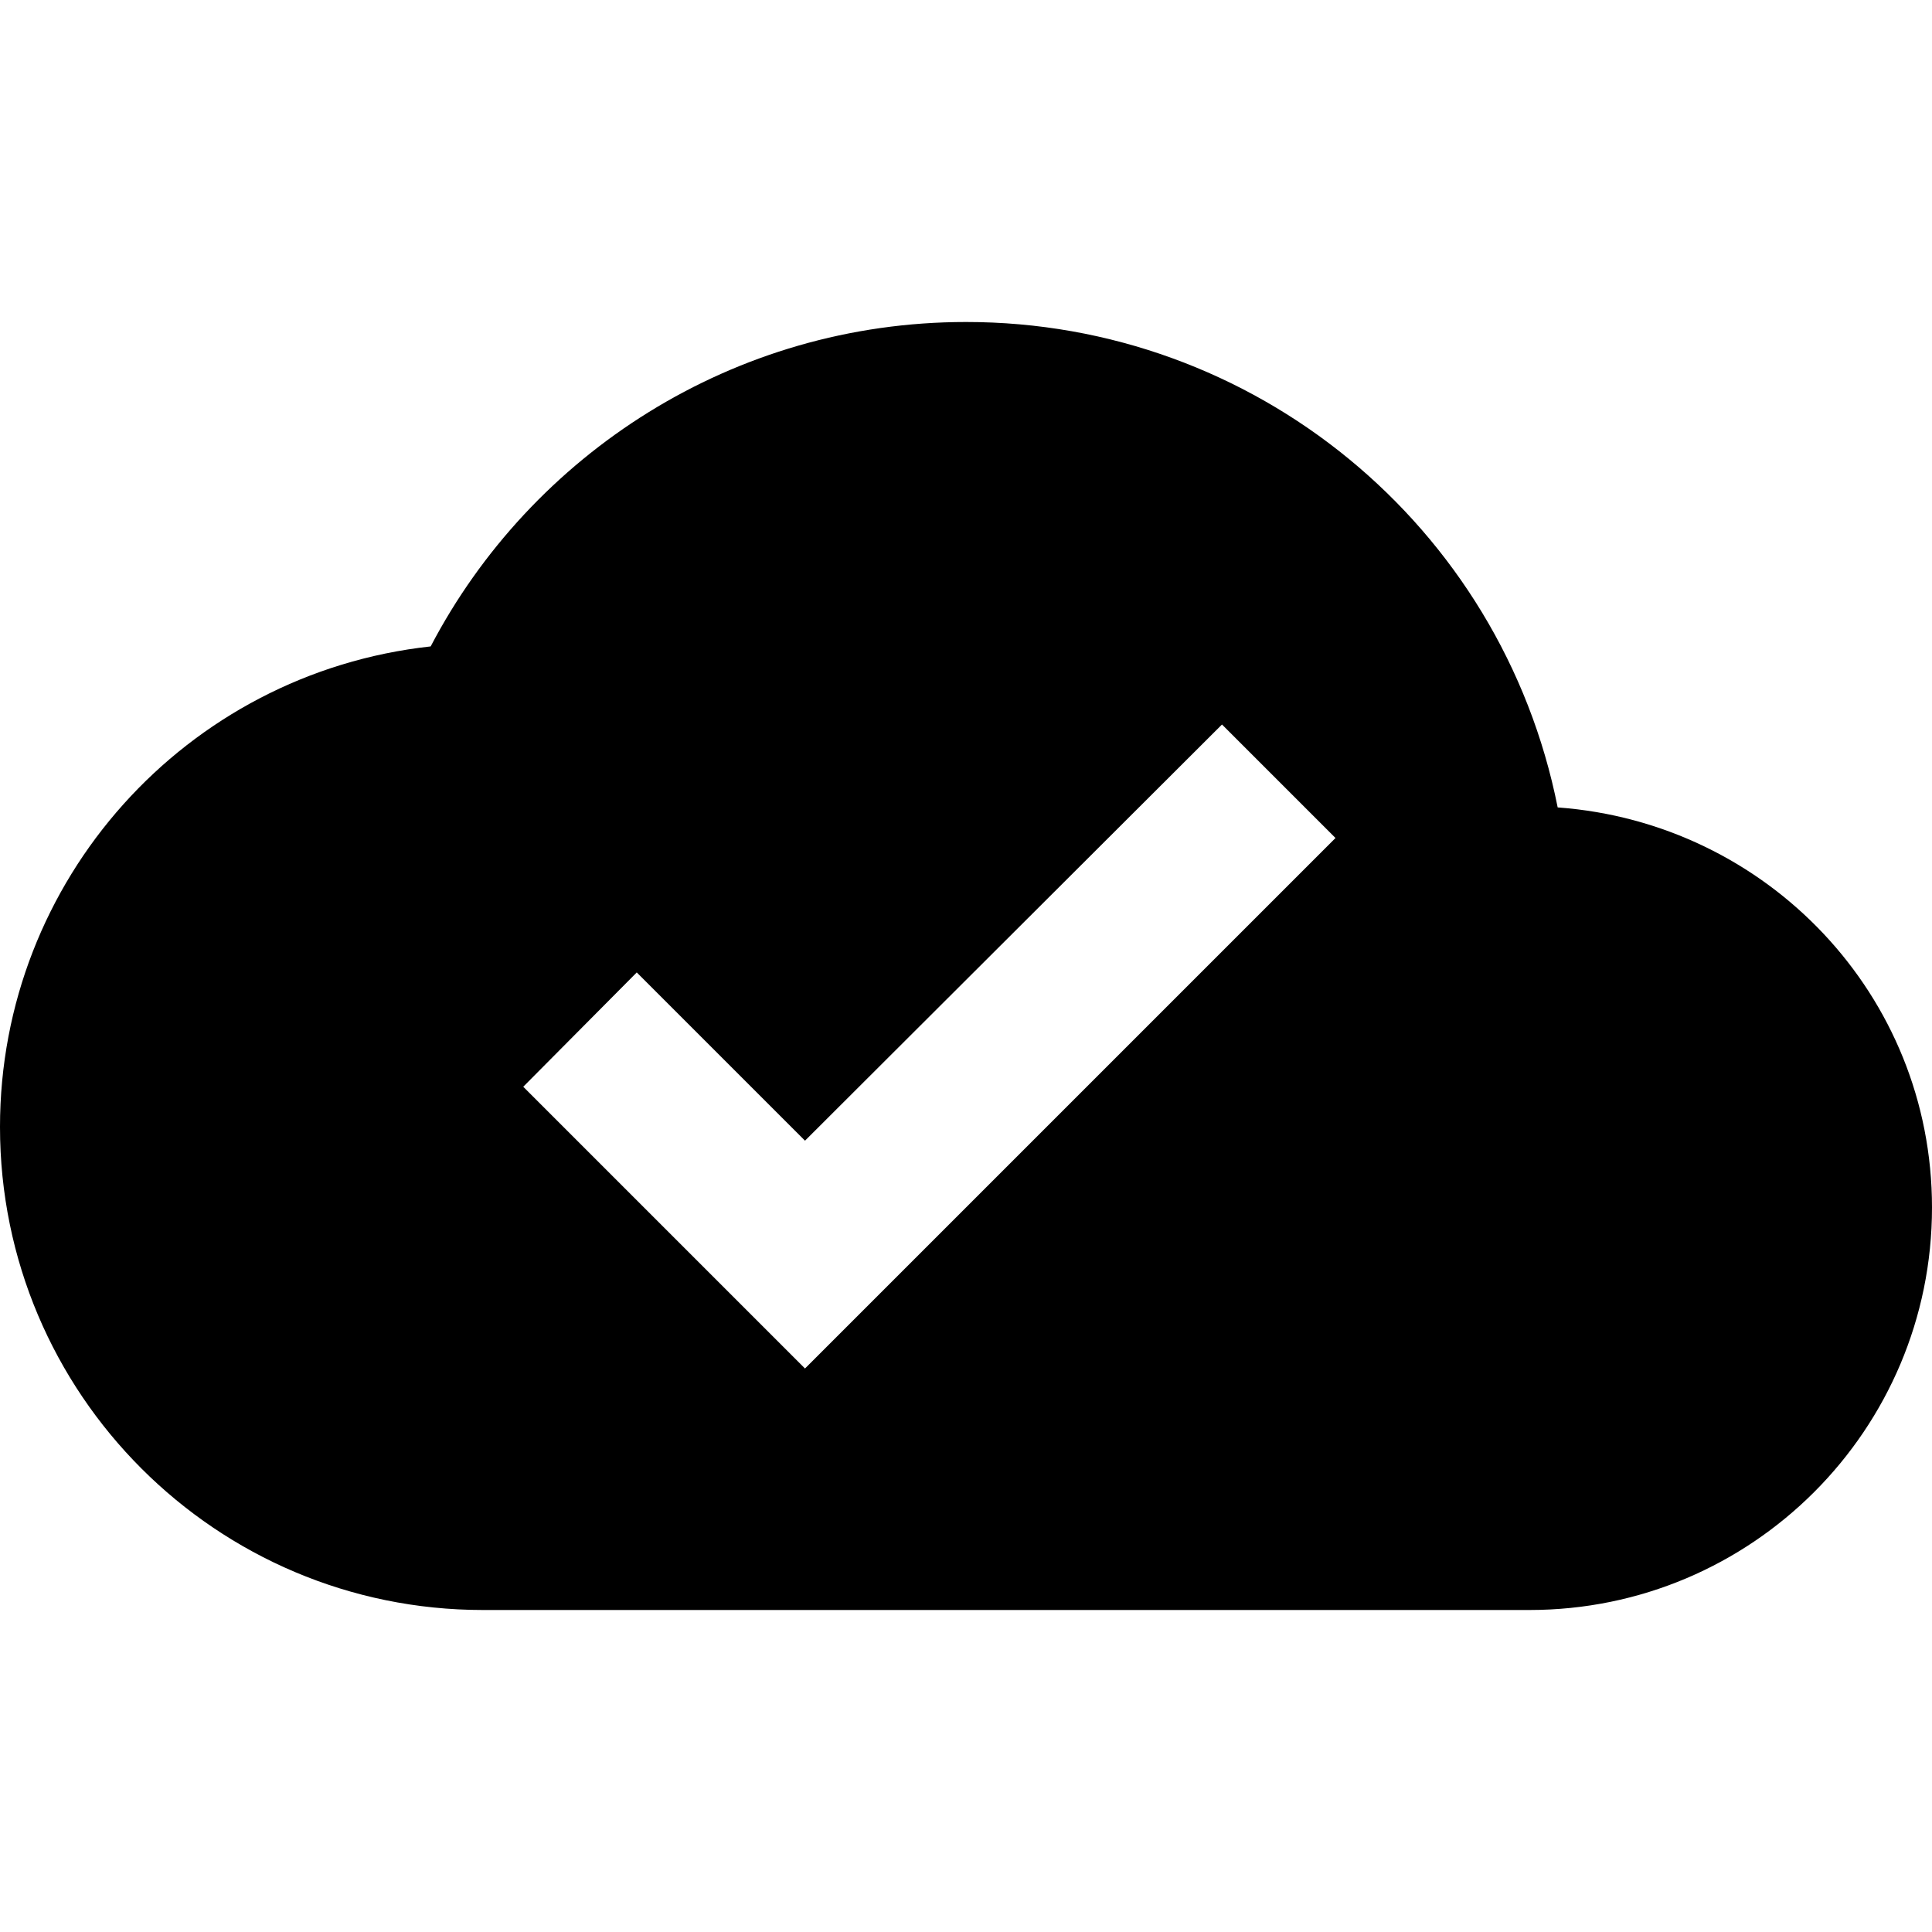
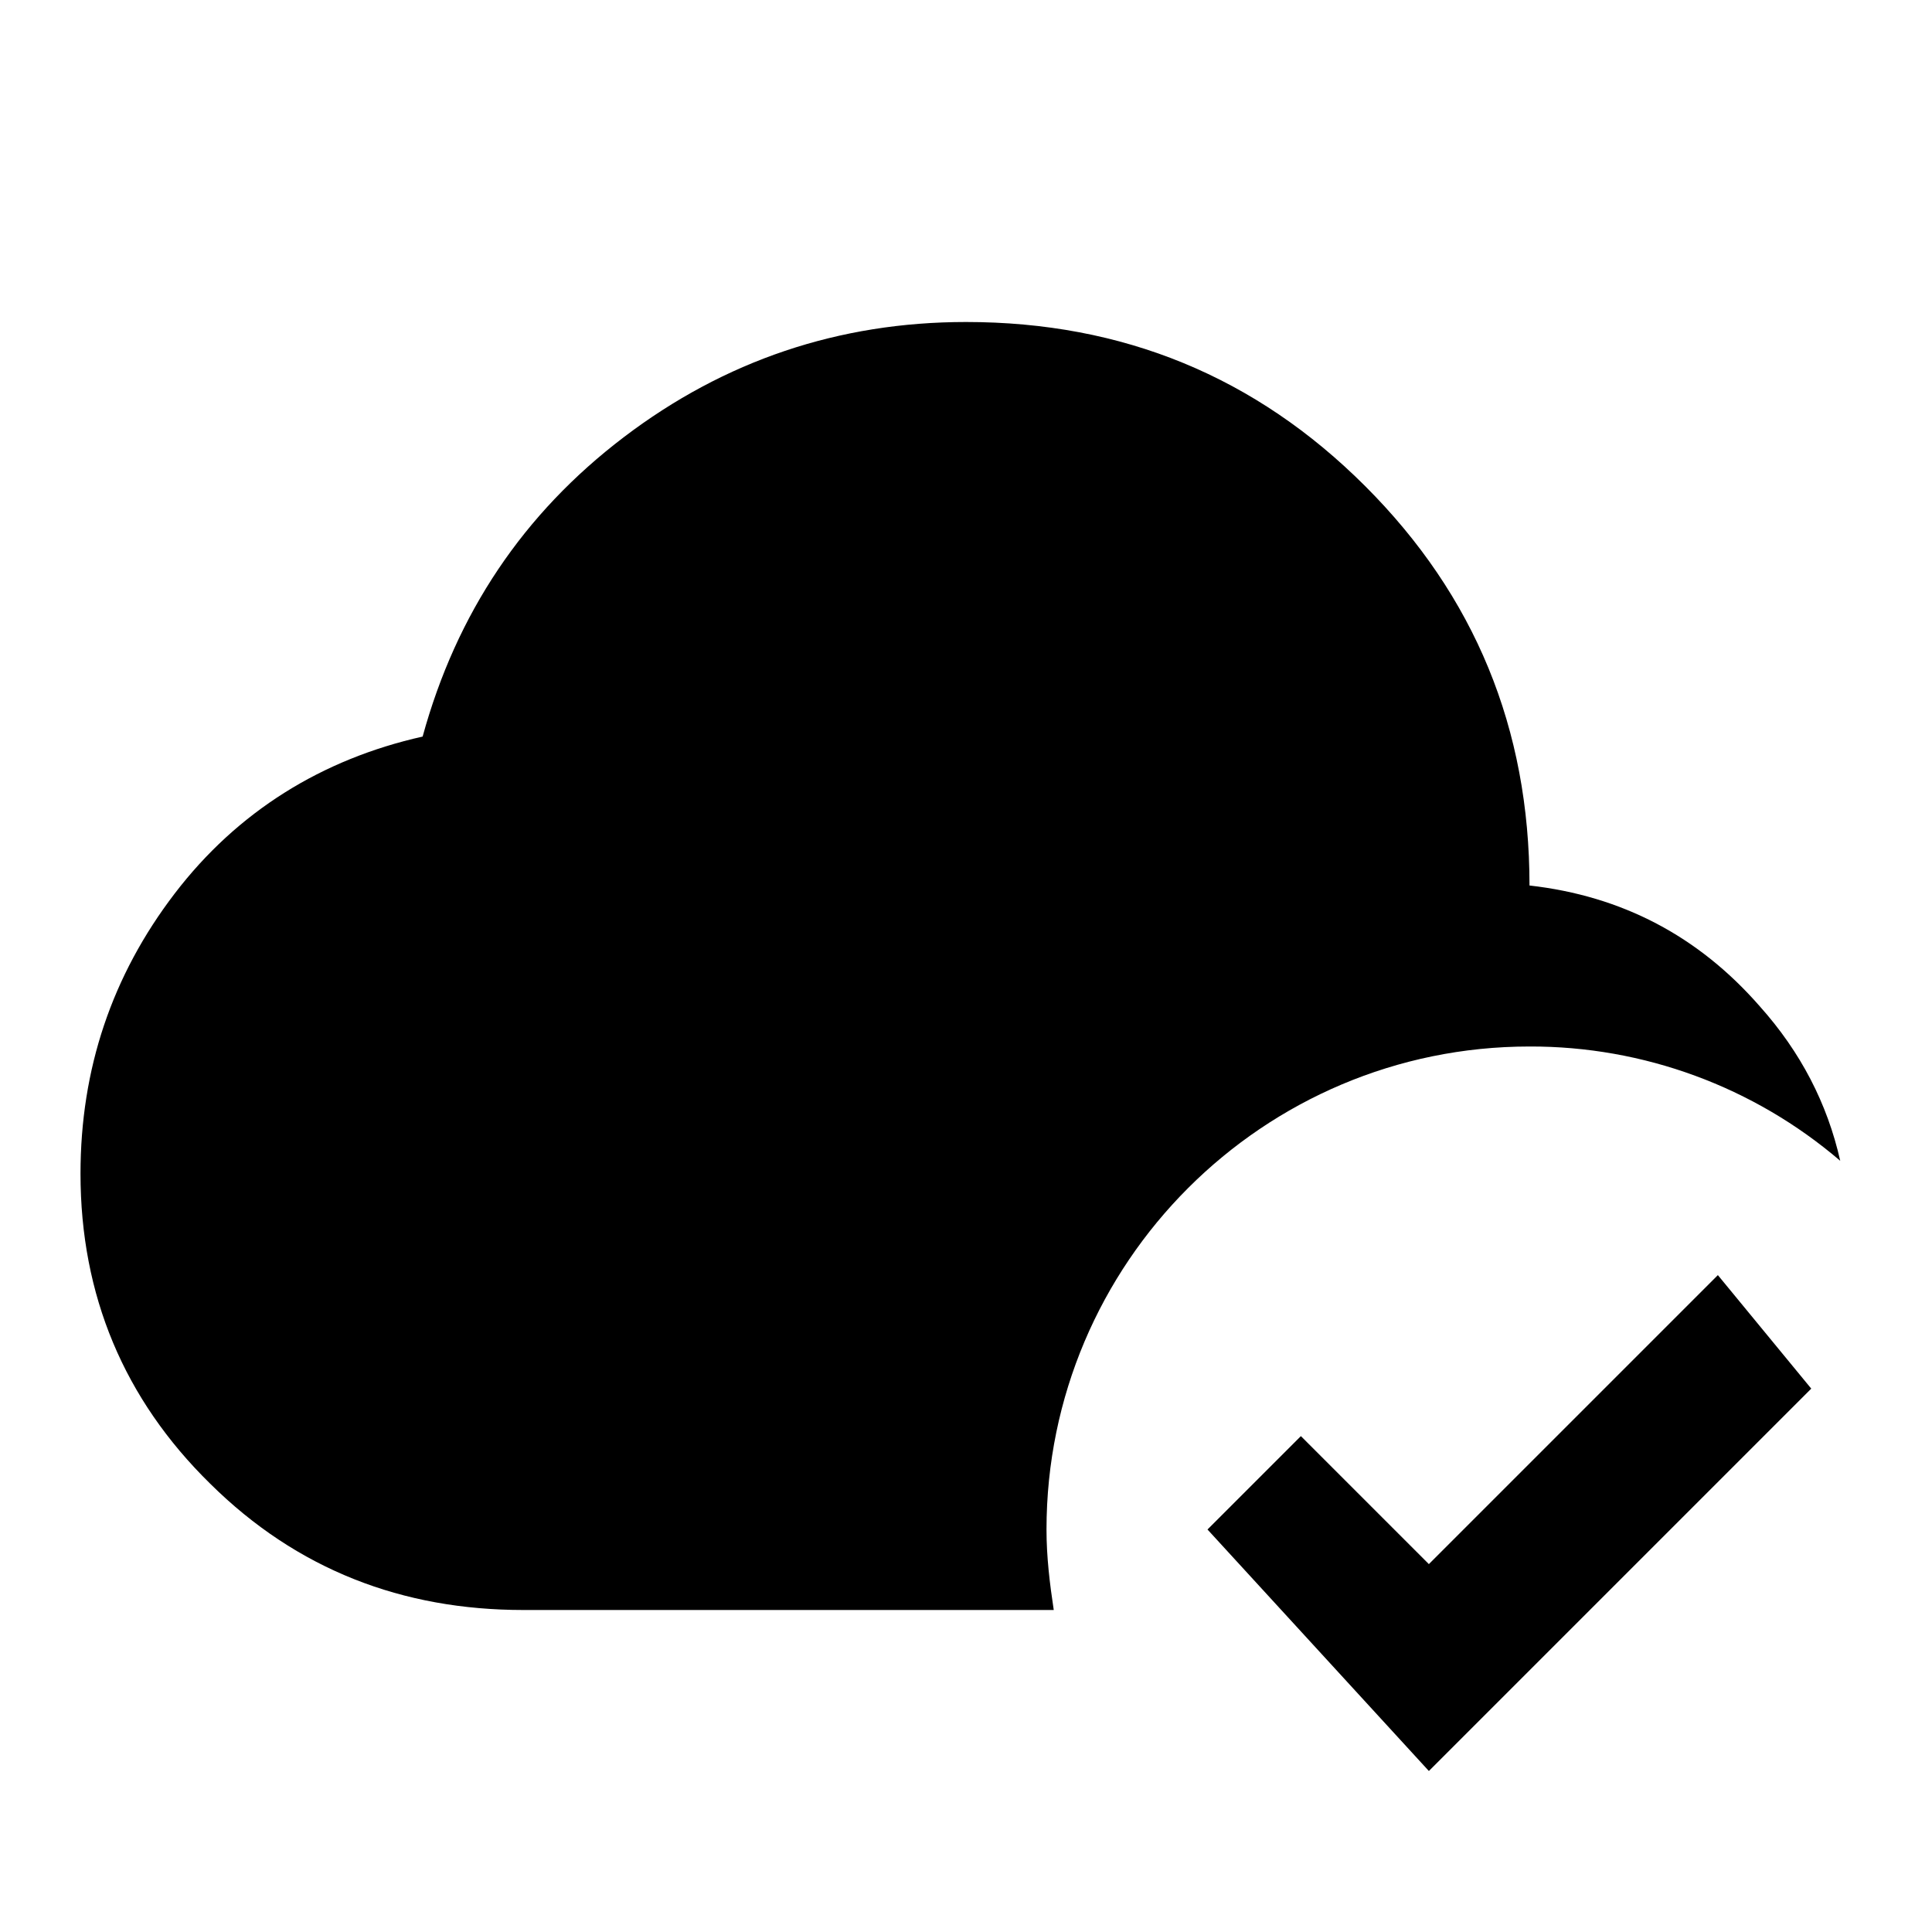
<svg xmlns="http://www.w3.org/2000/svg" viewBox="0 0 24 24">
-   <path d="m10 17-3.5-3.5 1.41-1.42L10 14.17 15.18 9l1.41 1.41m2.76-.38A7.49 7.49 0 0 0 12 4C9.11 4 6.6 5.64 5.35 8.03A6.004 6.004 0 0 0 0 14a6 6 0 0 0 6 6h13a5 5 0 0 0 5-5c0-2.64-2.05-4.78-4.65-4.97Z" />
+   <path d="M13 19c0 .34.04.67.09 1H6.5c-1.5 0-2.81-.5-3.89-1.57C1.54 17.38 1 16.09 1 14.58c0-1.3.39-2.46 1.17-3.48S4 9.43 5.25 9.15c.42-1.53 1.25-2.77 2.5-3.72S10.42 4 12 4c1.95 0 3.6.68 4.96 2.04C18.32 7.4 19 9.05 19 11c1.15.13 2.1.63 2.86 1.5.51.57.84 1.21 1 1.92A5.908 5.908 0 0 0 19 13c-3.31 0-6 2.69-6 6m4.75.43-1.59-1.59L15 19l2.75 3 4.75-4.75-1.16-1.41-3.59 3.59Z" />
</svg>
